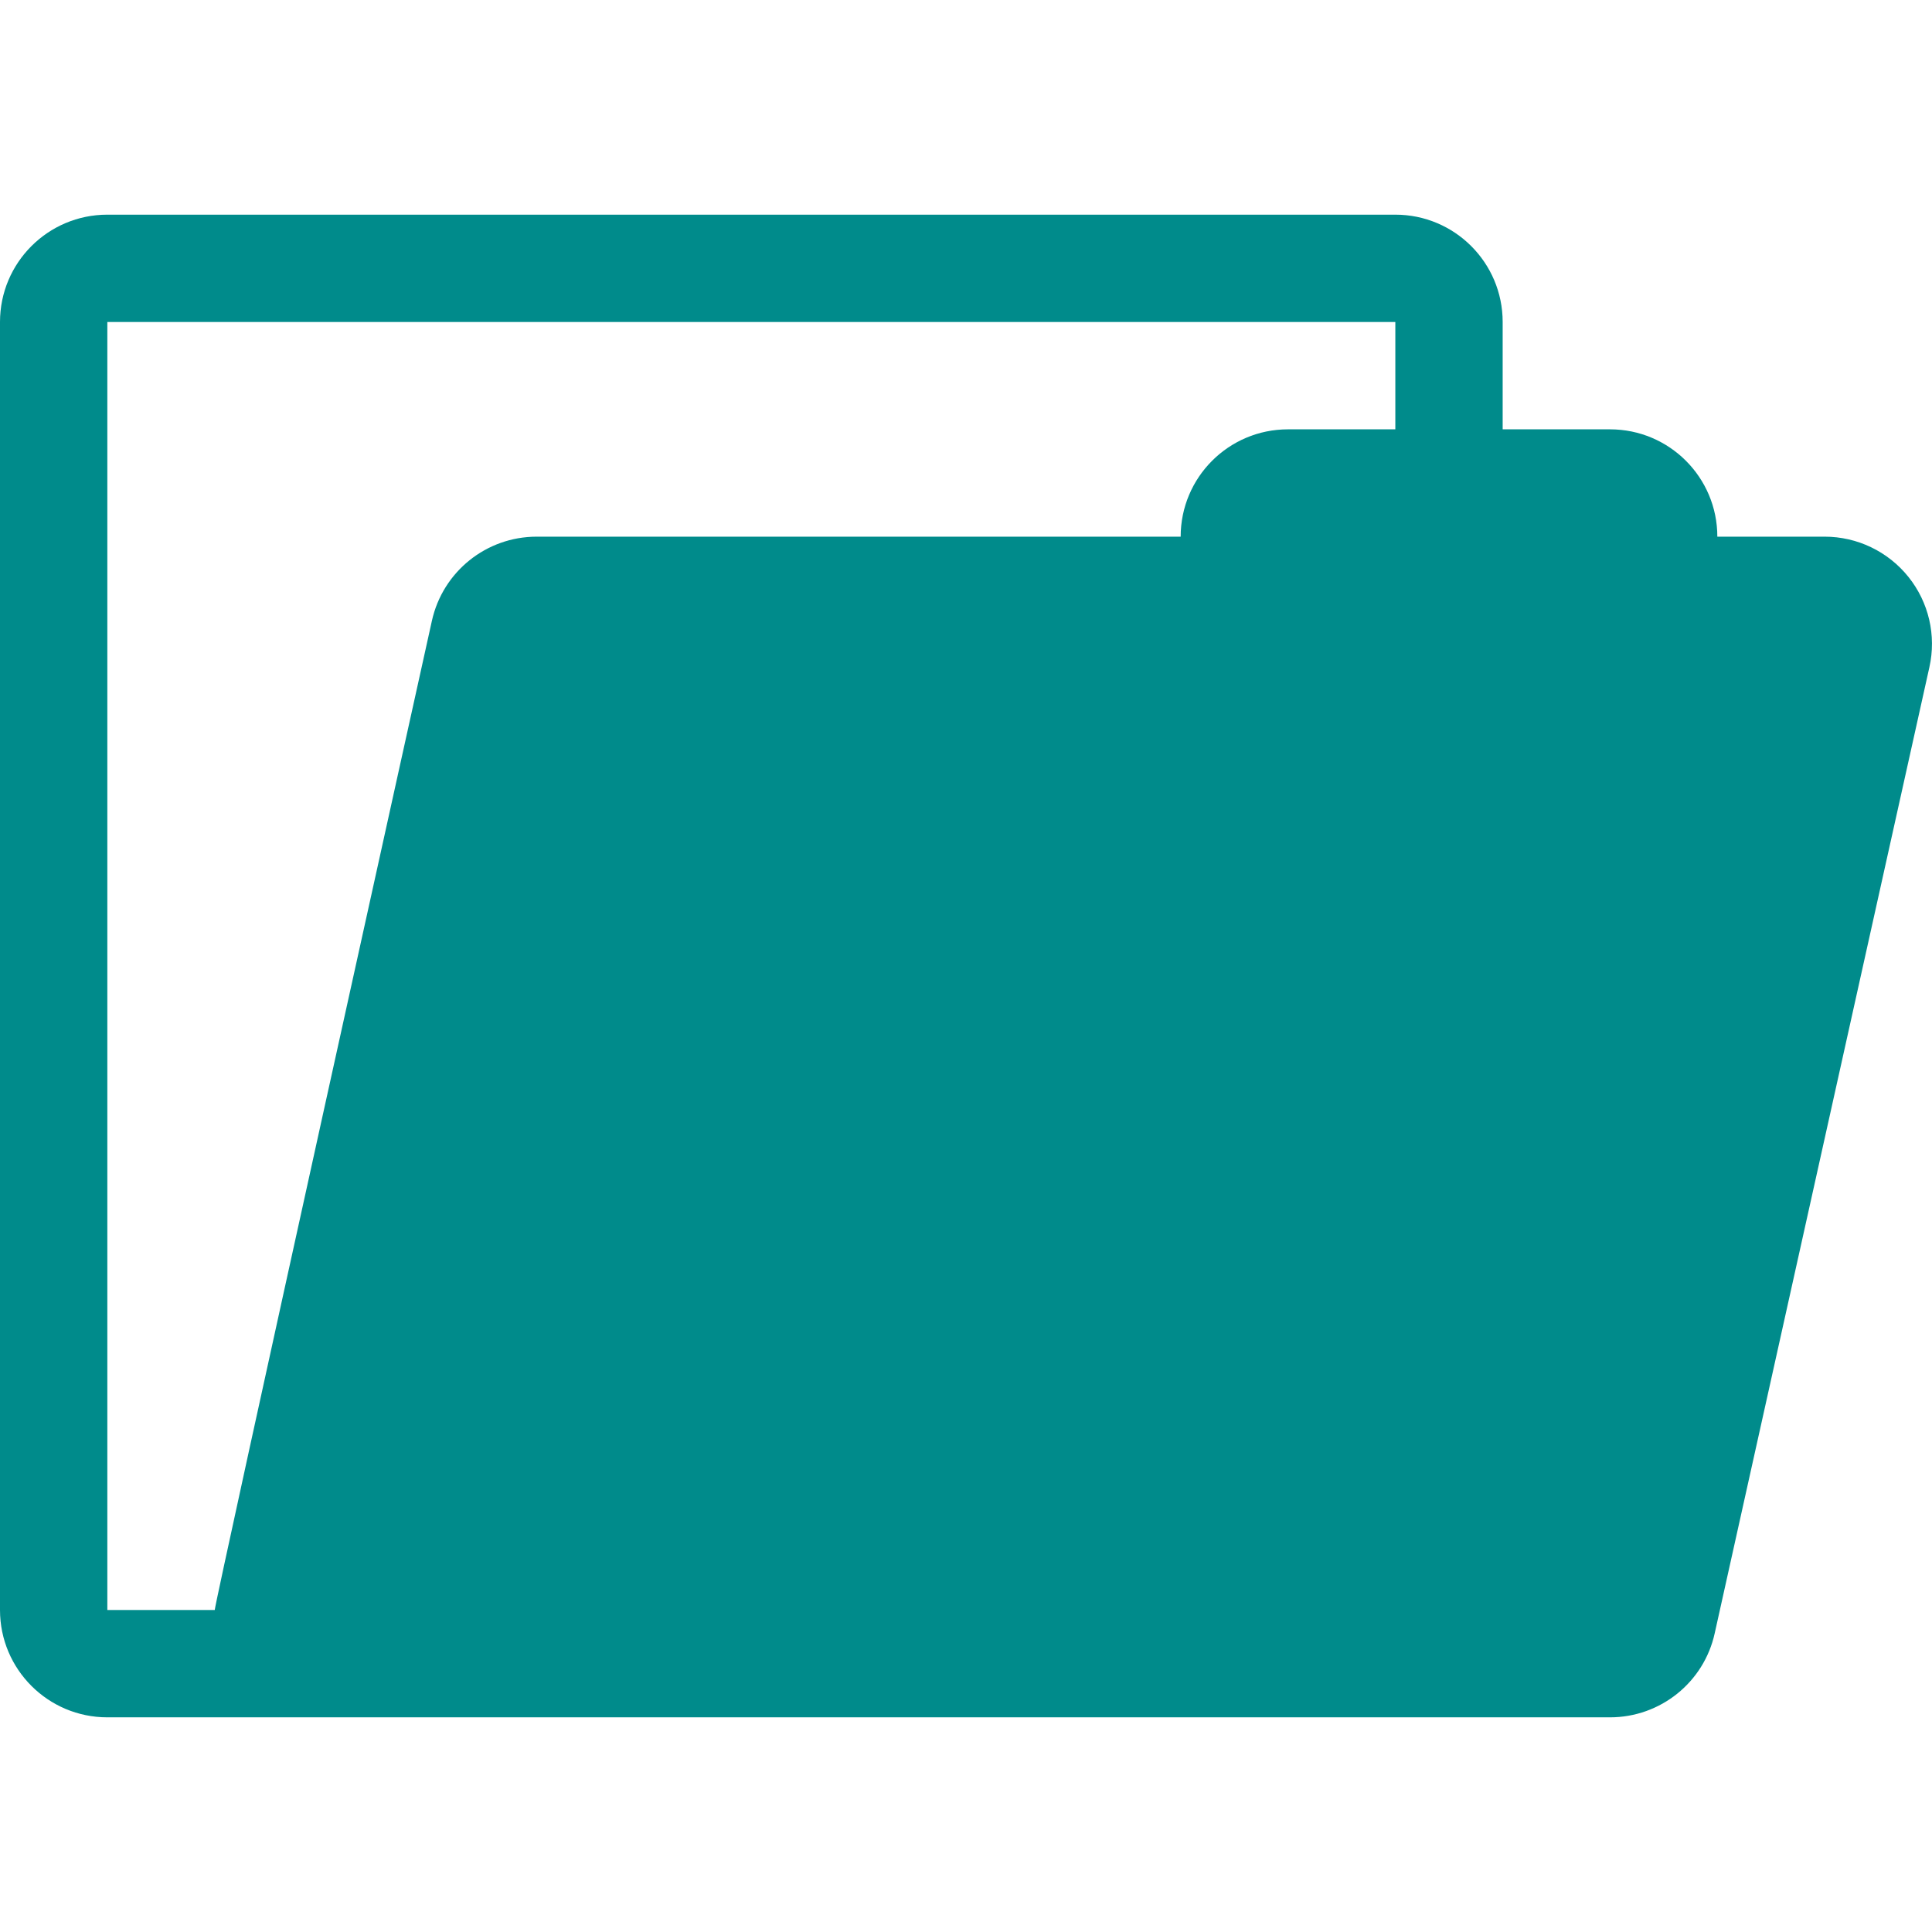
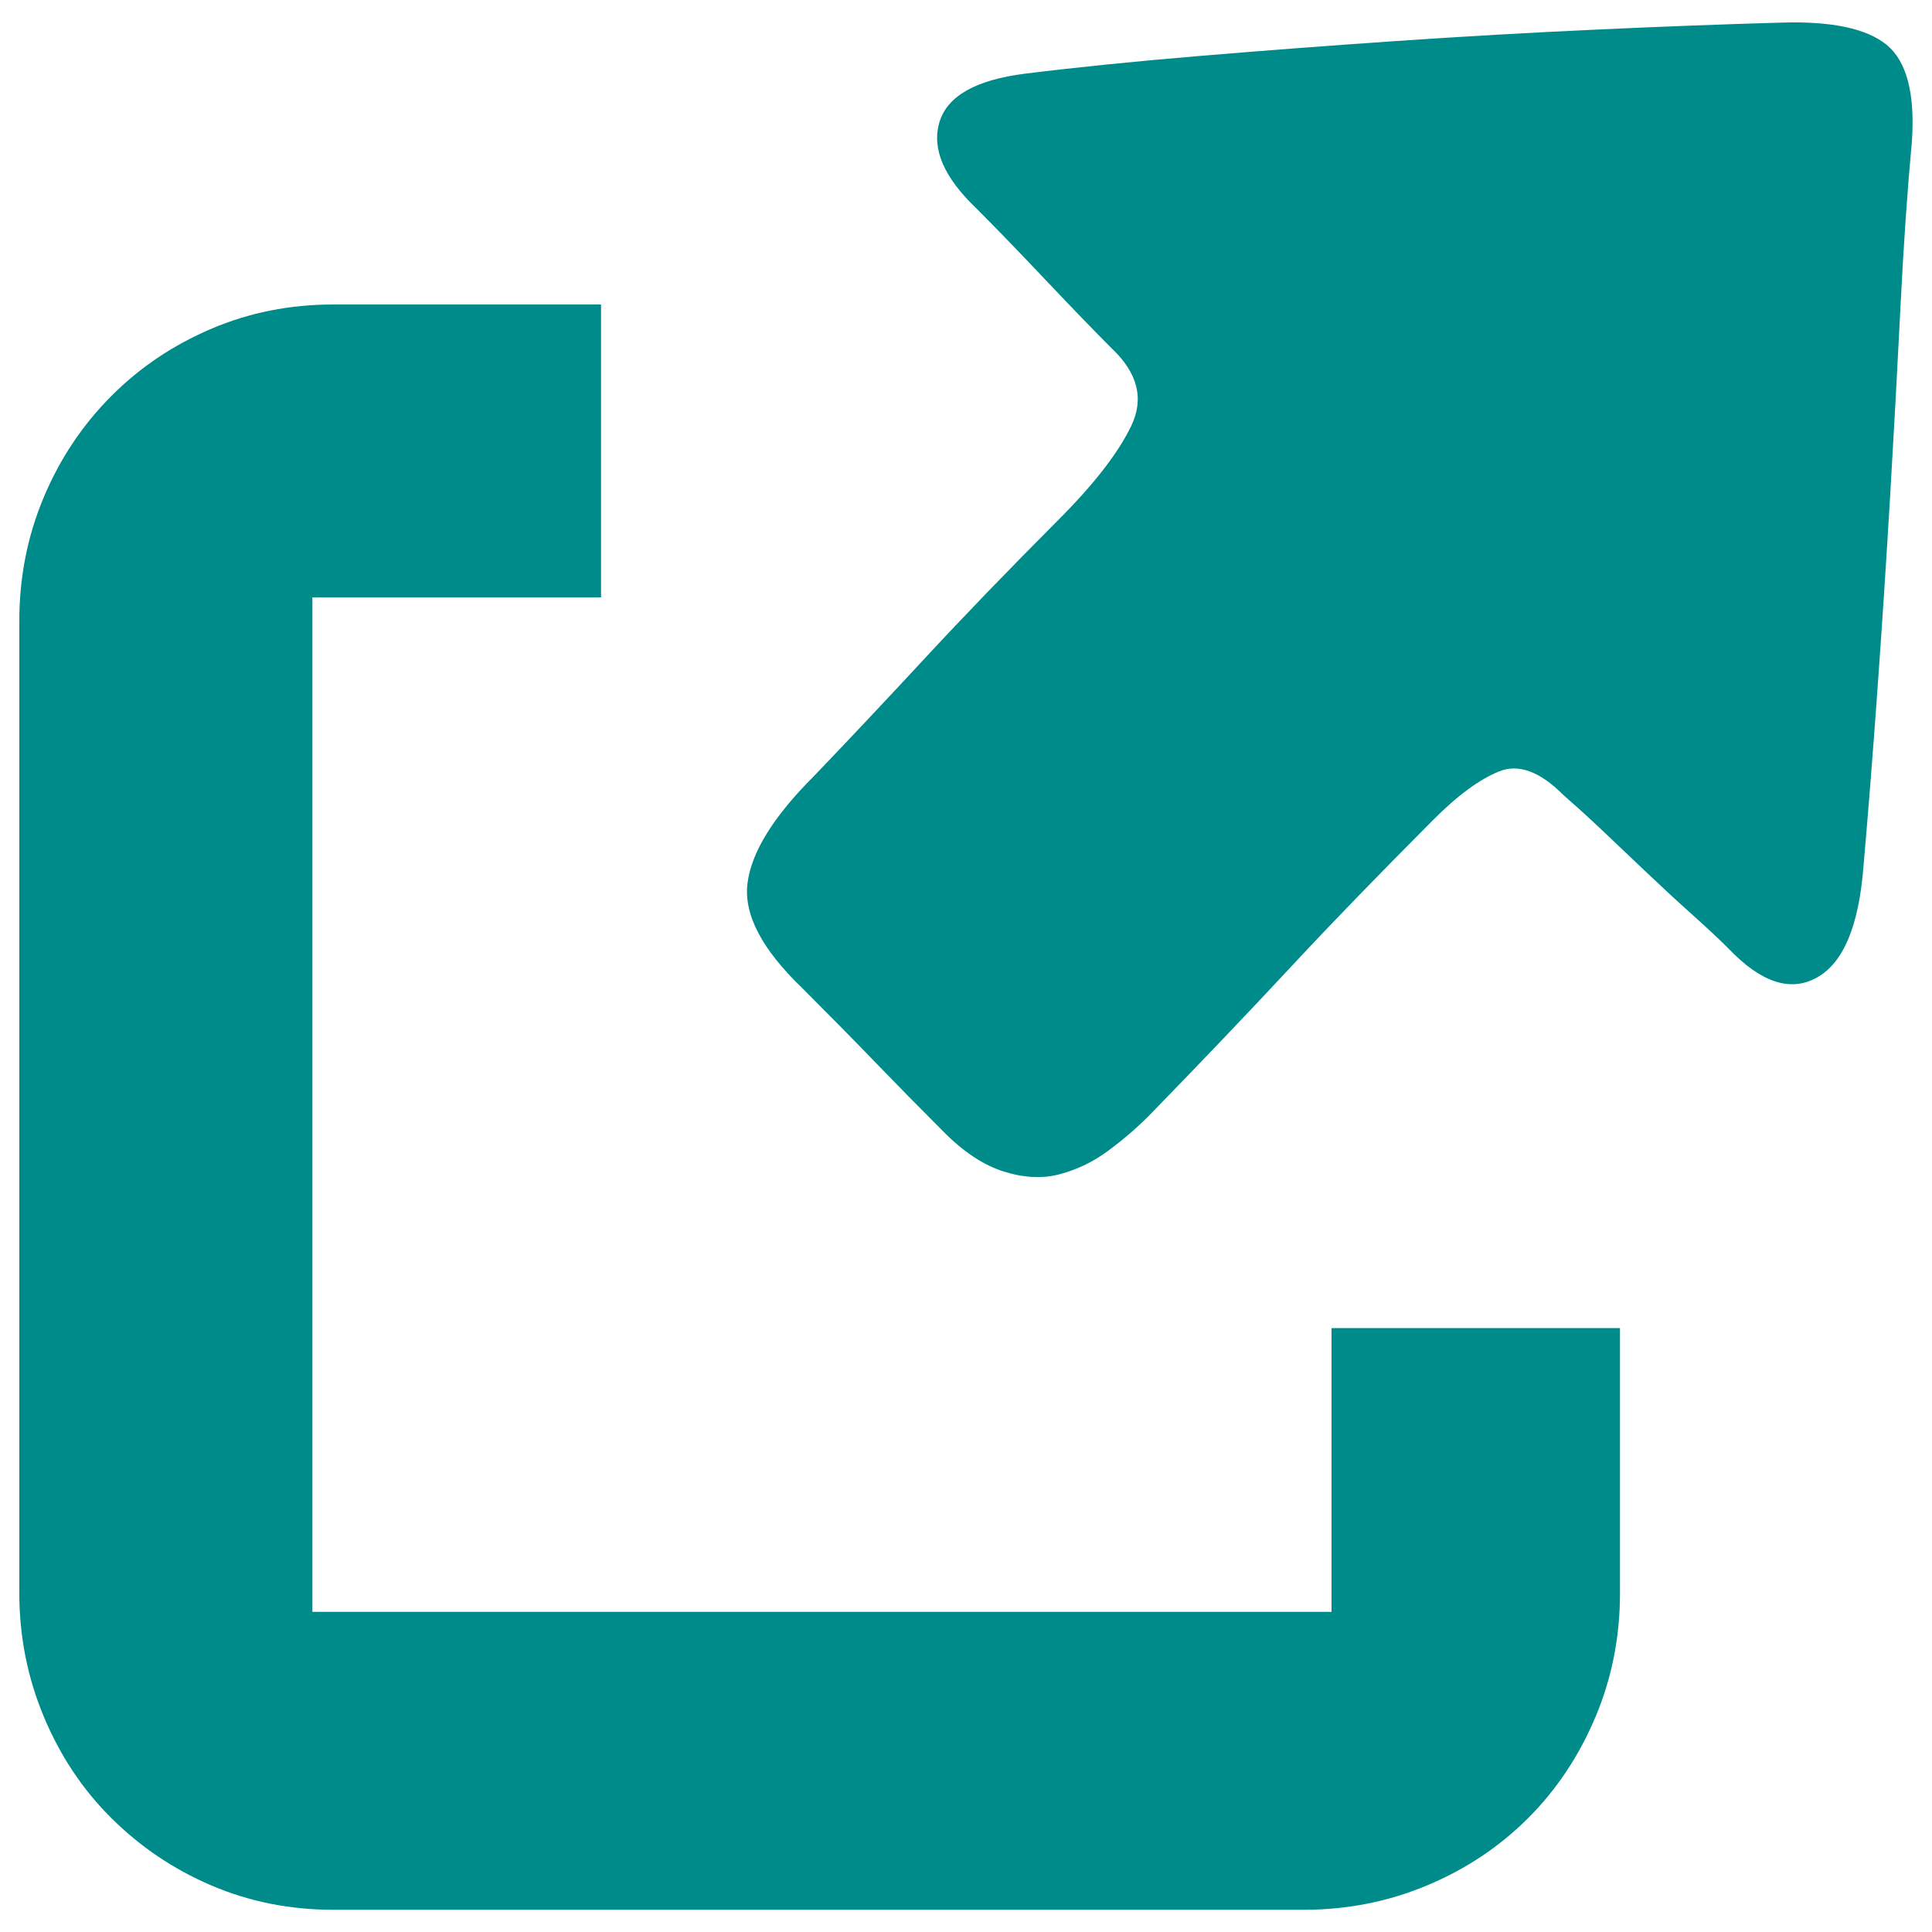
- <svg xmlns="http://www.w3.org/2000/svg" version="1.1" color="darkcyan" width="45px" height="45px" viewBox="0 0 45 45" xml:space="preserve">
-   <path fill="currentColor" d="M44.45,13.436c-0.474-0.591-1.192-0.936-1.95-0.936H40c0-1.381-1.119-2.5-2.5-2.5H35V7.5C35,6.119,33.881,5,32.5,5h-30   C1.119,5,0,6.119,0,7.5v30C0,38.881,1.119,40,2.5,40h5h25h5c1.172,0,2.188-0.814,2.439-1.958l5-22.5   C45.105,14.802,44.925,14.027,44.45,13.436z M2.5,7.5h30V10H30c-1.381,0-2.5,1.119-2.5,2.5h-15c-1.172,0-2.186,0.814-2.44,1.958   c0,0-5.058,22.862-5.058,23.042H2.5V7.5L2.5,7.5z" />
+ <svg xmlns="http://www.w3.org/2000/svg" version="1.1" color="darkcyan" height="100px" width="100px" xml:space="preserve" viewBox="0 0 1000 1000">
+   <path fill="currentColor" d="M311.1,157.5v151.7H161.7v525.1h527.5V687.4h149.3v137.3c0,22.5-4.2,43.8-12.6,63.8S805.9,926.1,791,941s-32.3,26.5-52.4,34.9c-20.1,8.4-41.3,12.6-63.8,12.6H172.6c-22.5,0-43.6-4.2-63.2-12.6c-19.7-8.4-36.9-20.1-51.8-34.9s-26.5-32.3-34.9-52.4S10,847.2,10,824.7l0-503.4c0-22.5,4.2-43.8,12.6-63.8c8.4-20.1,20.1-37.5,34.9-52.4s32.1-26.5,51.8-34.9s40.7-12.6,63.2-12.6H311.1z" />
+   <path fill="currentColor" d="M983.7,158.5c-1.6,32.1-3.4,65-5.4,98.8s-4.2,67.2-6.6,100.6s-4.8,63.6-7.2,90.9c-2.4,30.5-10.4,49.6-24.1,57.2s-28.9,2.6-45.8-15.1c-4.8-4.8-11-10.6-18.7-17.5c-7.6-6.8-15.5-14.1-23.5-21.7s-15.9-15.1-23.5-22.3s-14.3-13.2-19.9-18.1c-12-12-23.1-16.1-33.1-12c-10,4-21.5,12.4-34.3,25.3C714.3,452,690,477,668.7,499.9s-46,48.8-74.1,77.7c-6.4,6.4-13.4,12.4-21.1,18.1s-15.9,9.6-24.7,12s-18.5,2-28.9-1.2s-20.9-10-31.3-20.5c-12.8-12.8-24.7-24.9-35.5-36.1s-23.5-24.1-37.9-38.5c-20.9-20.1-30.3-38.1-28.3-54.2c2-16.1,13.4-34.5,34.3-55.4c18.5-19.3,37.7-39.7,57.8-61.4c20.1-21.7,43-45.4,68.6-71.1c18.5-18.5,31.1-34.7,37.9-48.8c6.8-14.1,3.4-27.5-10.2-40.3c-8.8-8.8-20.3-20.7-34.3-35.5s-25.9-27.1-35.5-36.7c-16.9-16.1-23.3-30.9-19.3-44.6s18.9-22.1,44.6-25.3c25.7-3.2,55.2-6.2,88.5-9c33.3-2.8,67.4-5.4,102.4-7.8s69.9-4.4,104.8-6s66.8-2.8,95.7-3.6c25.7-0.8,43.8,3,54.2,11.4s14.9,25.1,13.2,50C987.3,97.9,985.3,126.4,983.7,158.5z" />
</svg>
